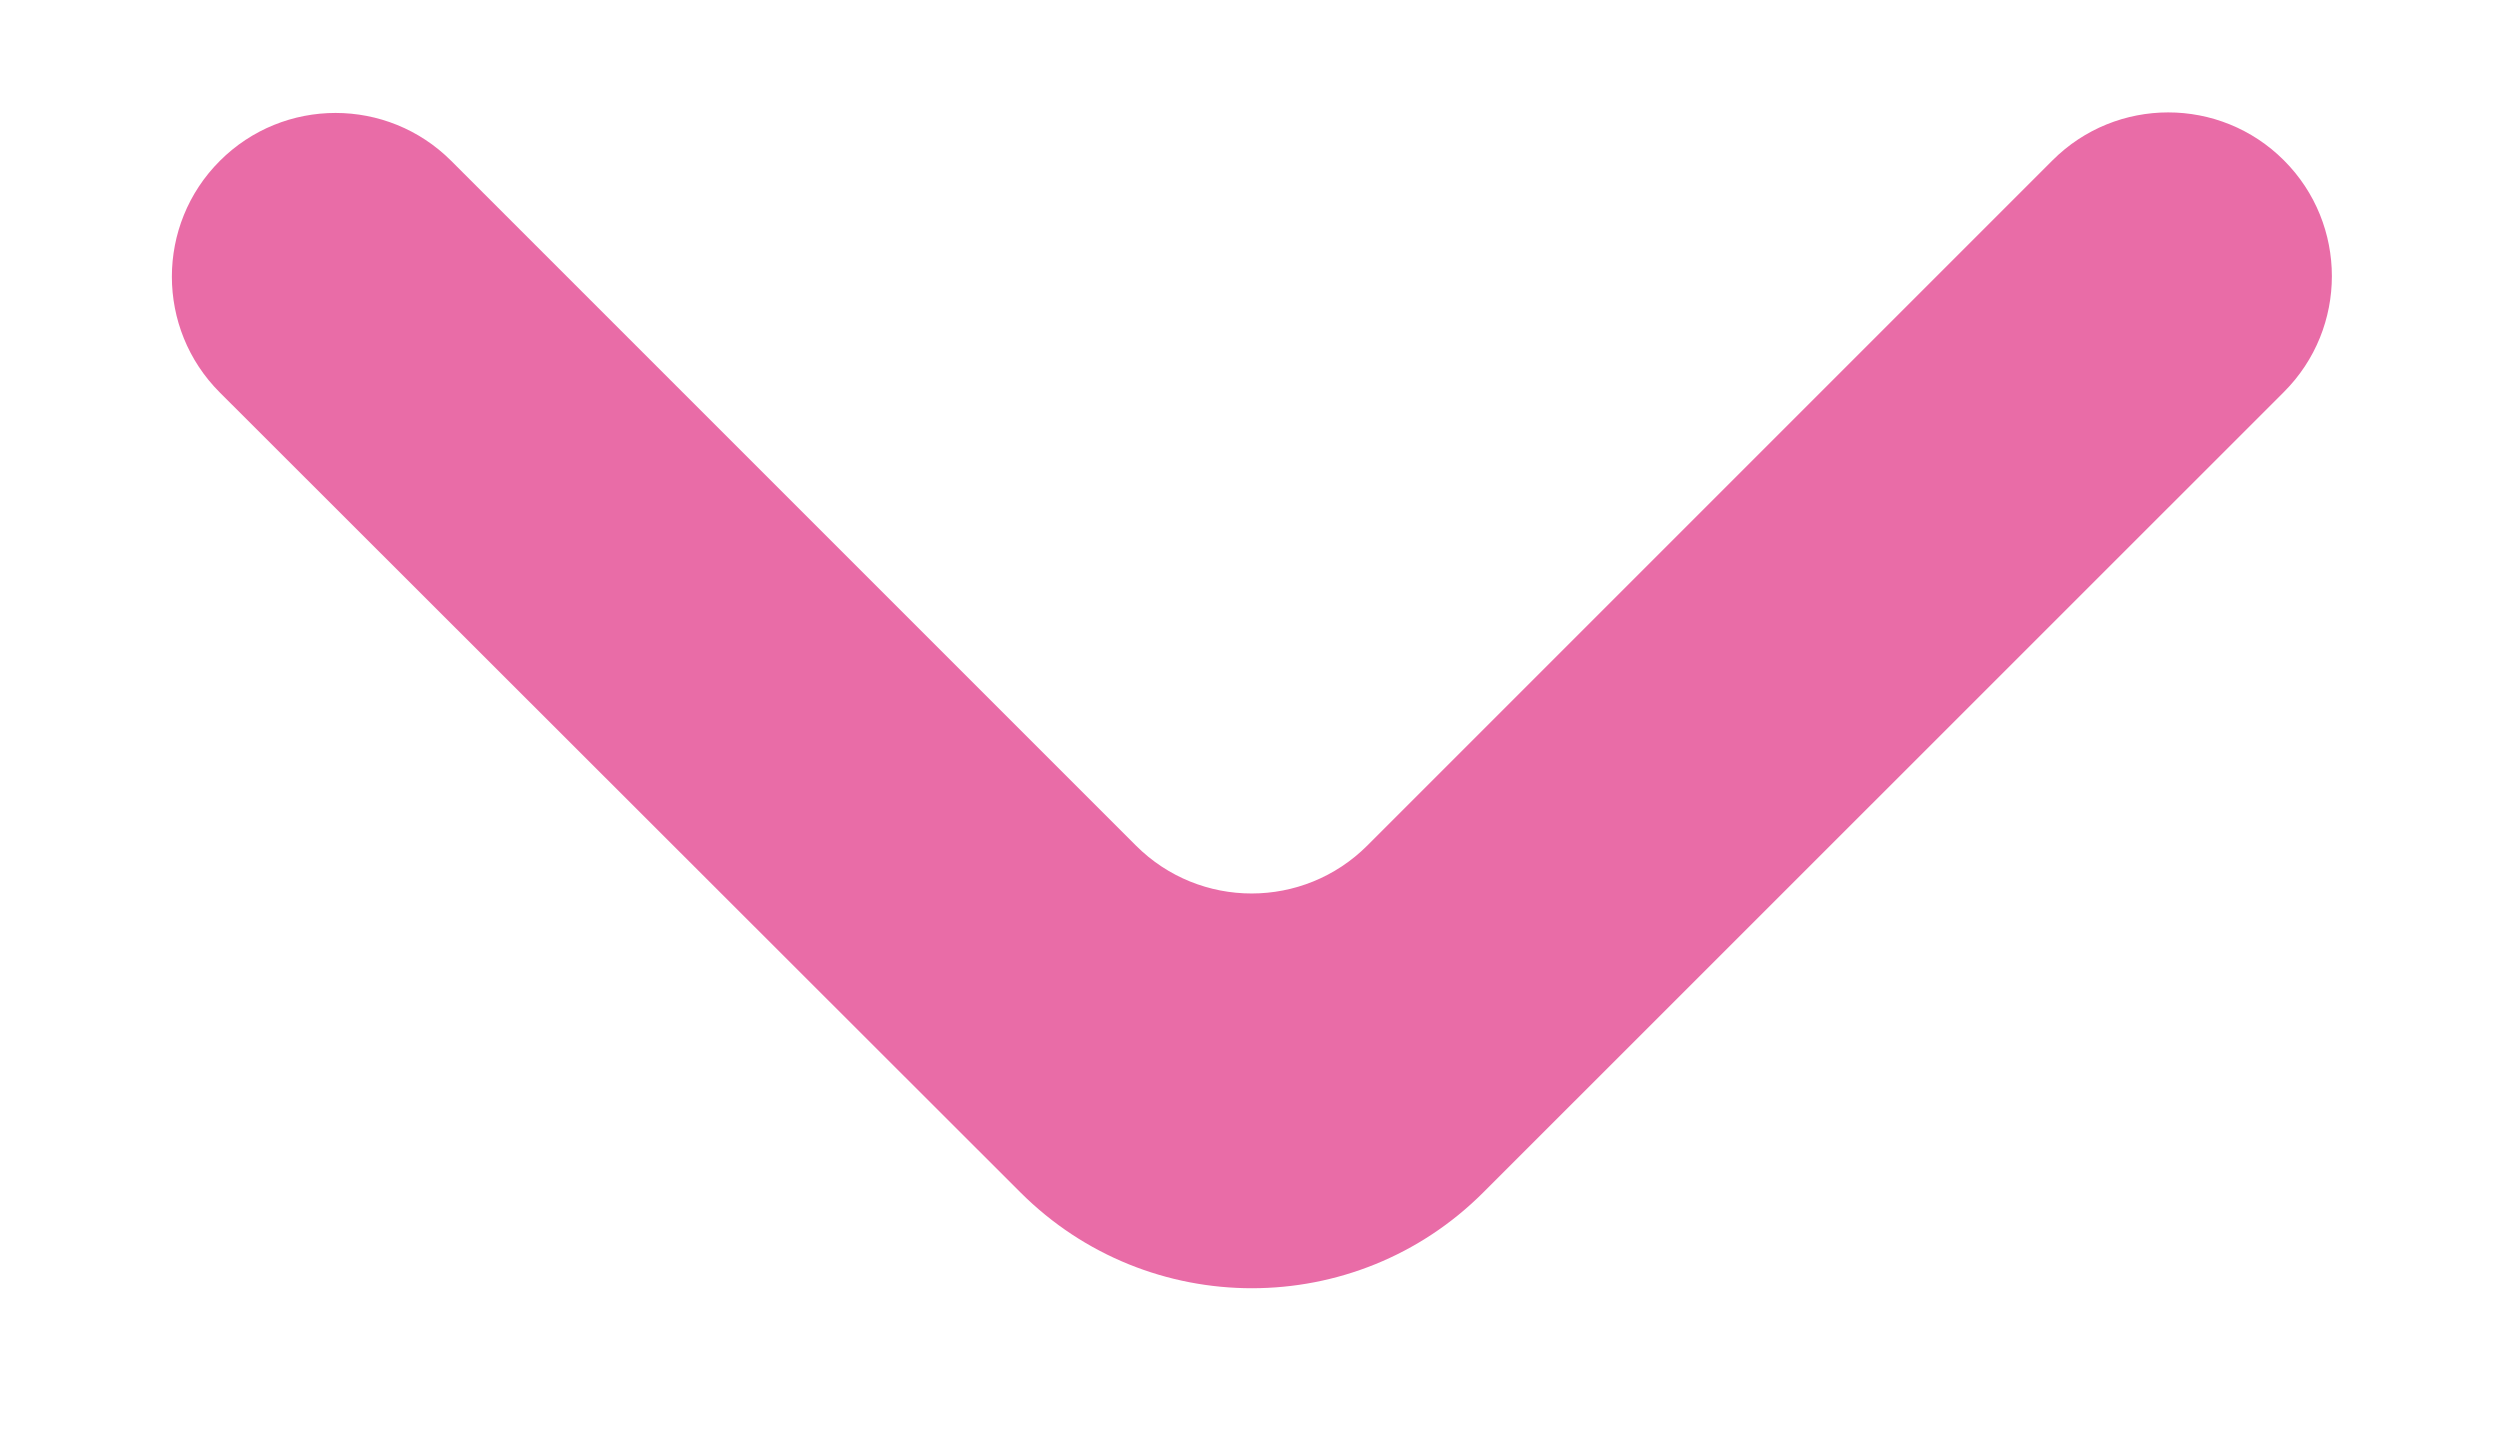
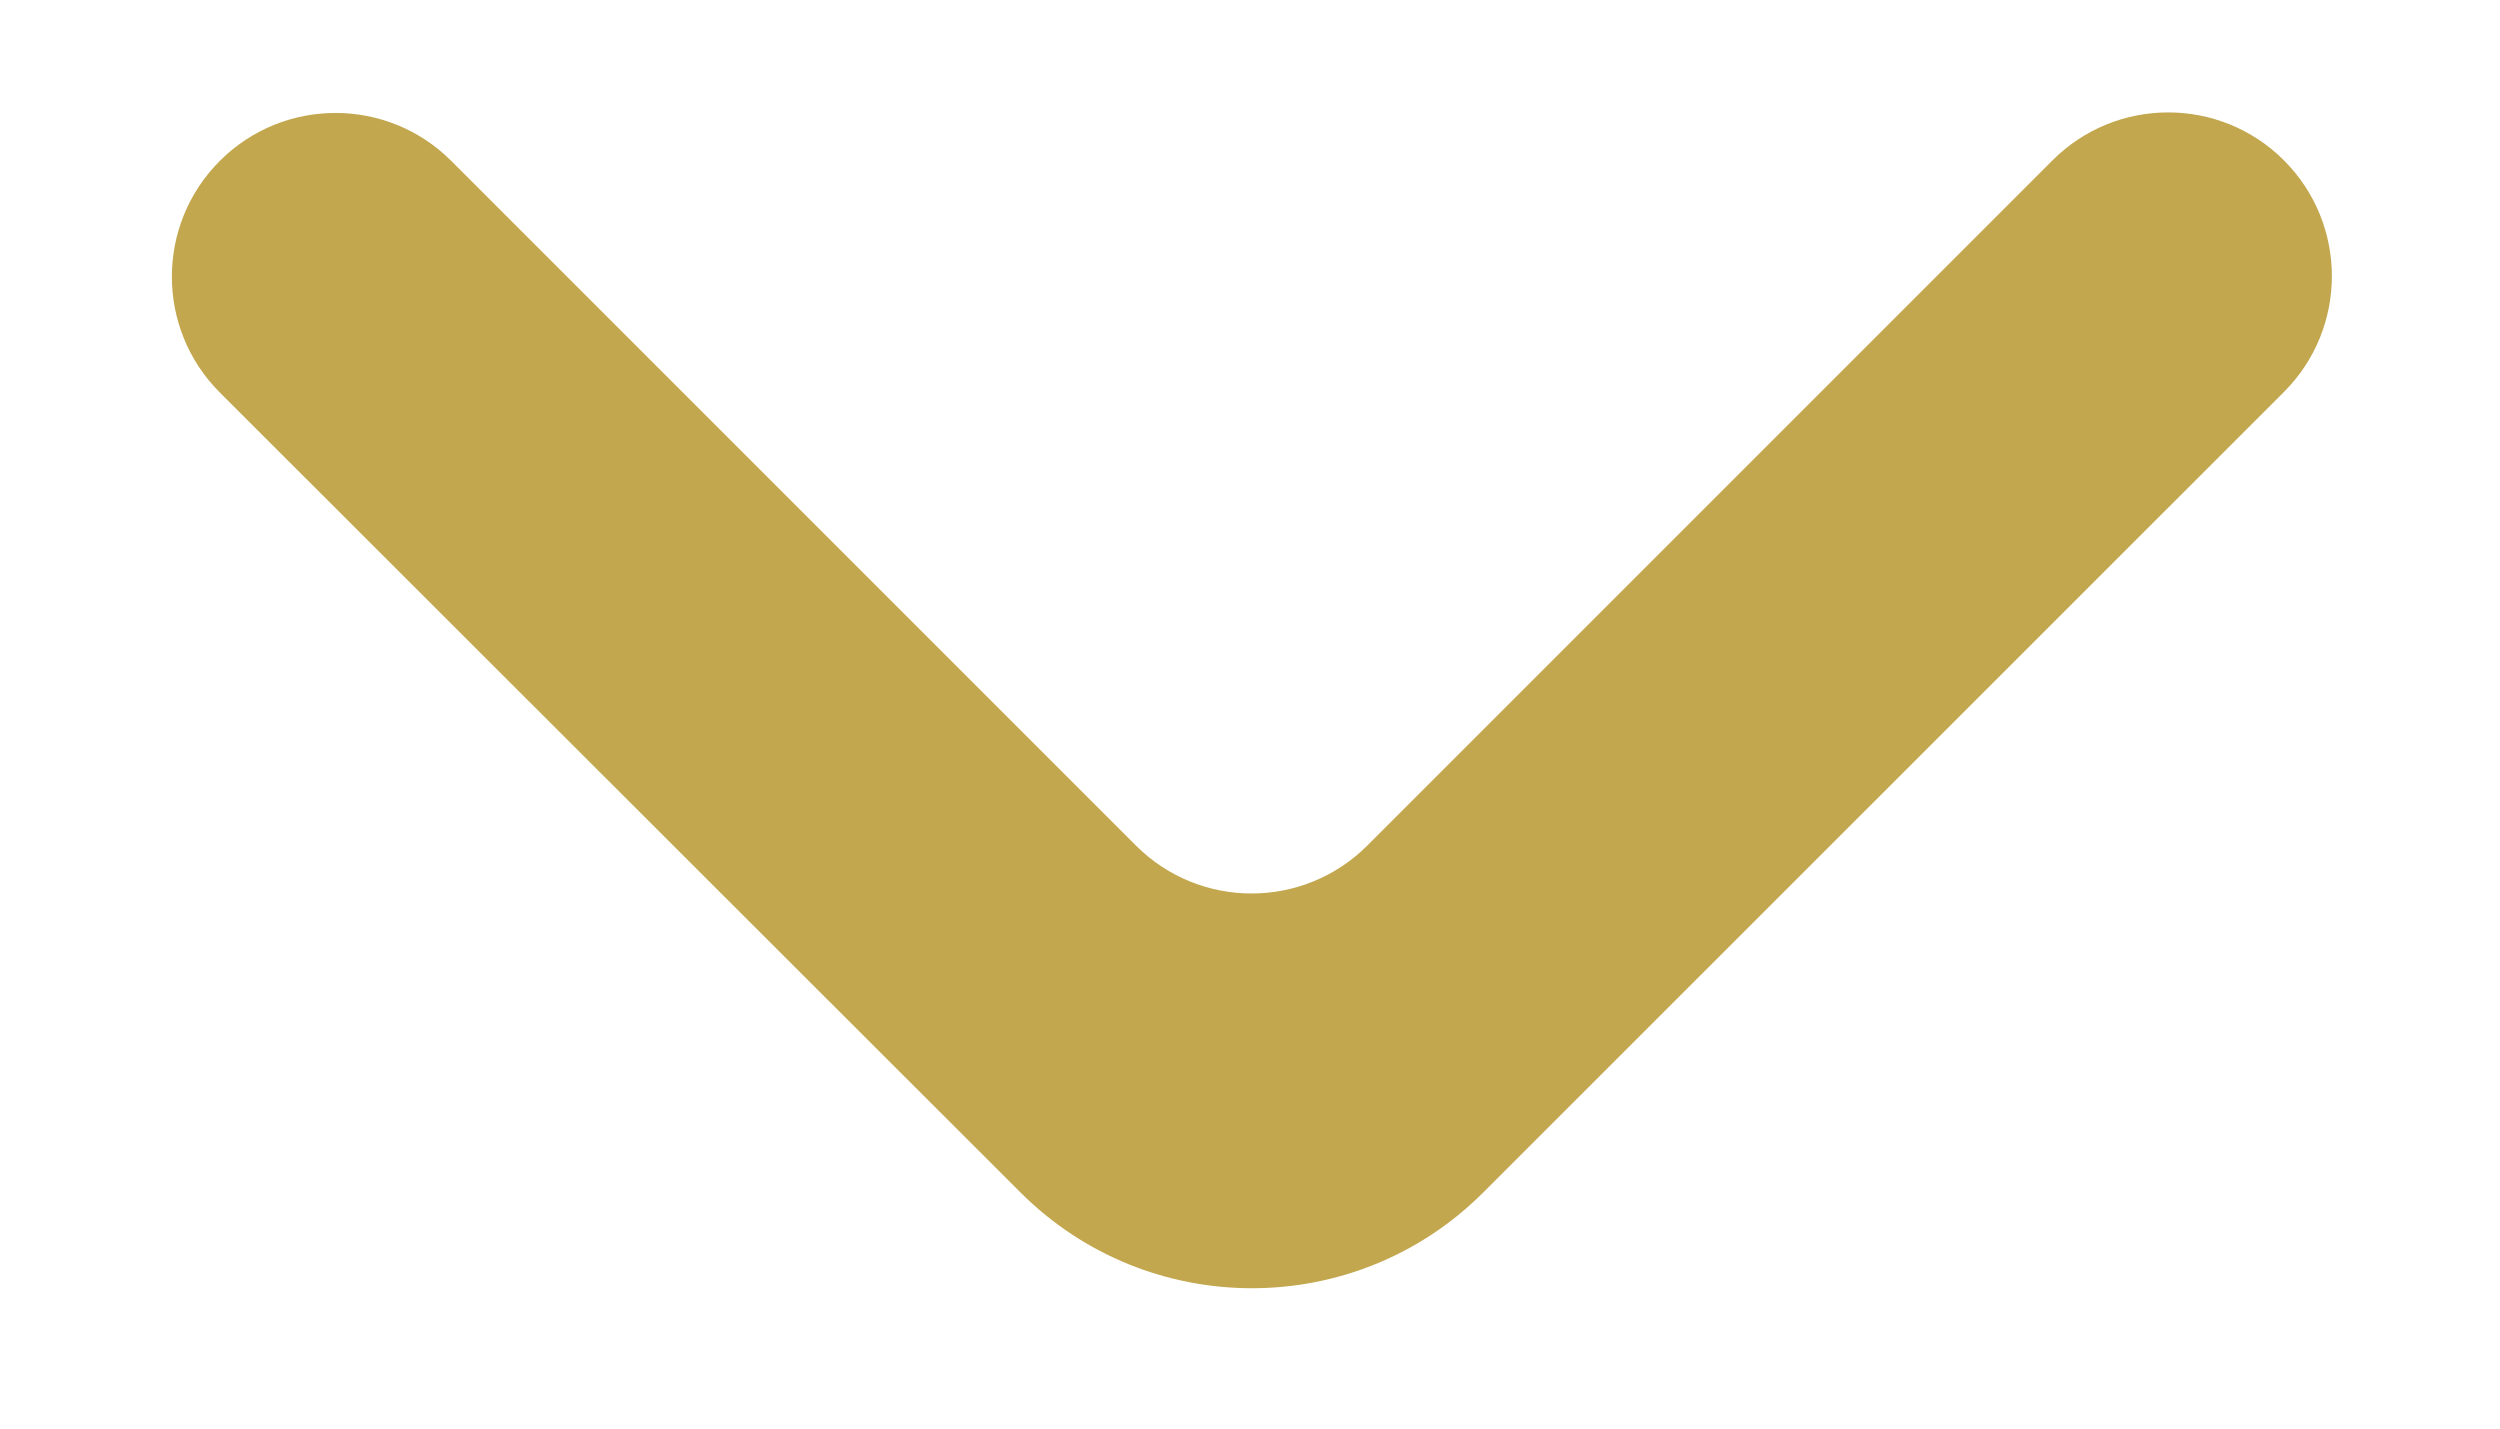
- <svg xmlns="http://www.w3.org/2000/svg" width="14" height="8" viewBox="0 0 14 8" fill="#E96CA7">' +
+ <svg xmlns="http://www.w3.org/2000/svg" width="14" height="8" viewBox="0 0 14 8" fill="#C2A74E">' +
  <path d="M1.231 0.901C0.873 1.259 0.873 1.84 1.231 2.198L5.715 6.678C6.431 7.393 7.592 7.393 8.307 6.677L12.79 2.195C13.148 1.837 13.148 1.256 12.79 0.898C12.432 0.54 11.852 0.54 11.494 0.898L7.657 4.735C7.299 5.093 6.719 5.093 6.361 4.735L2.527 0.901C2.169 0.543 1.589 0.543 1.231 0.901Z" />
</svg>
